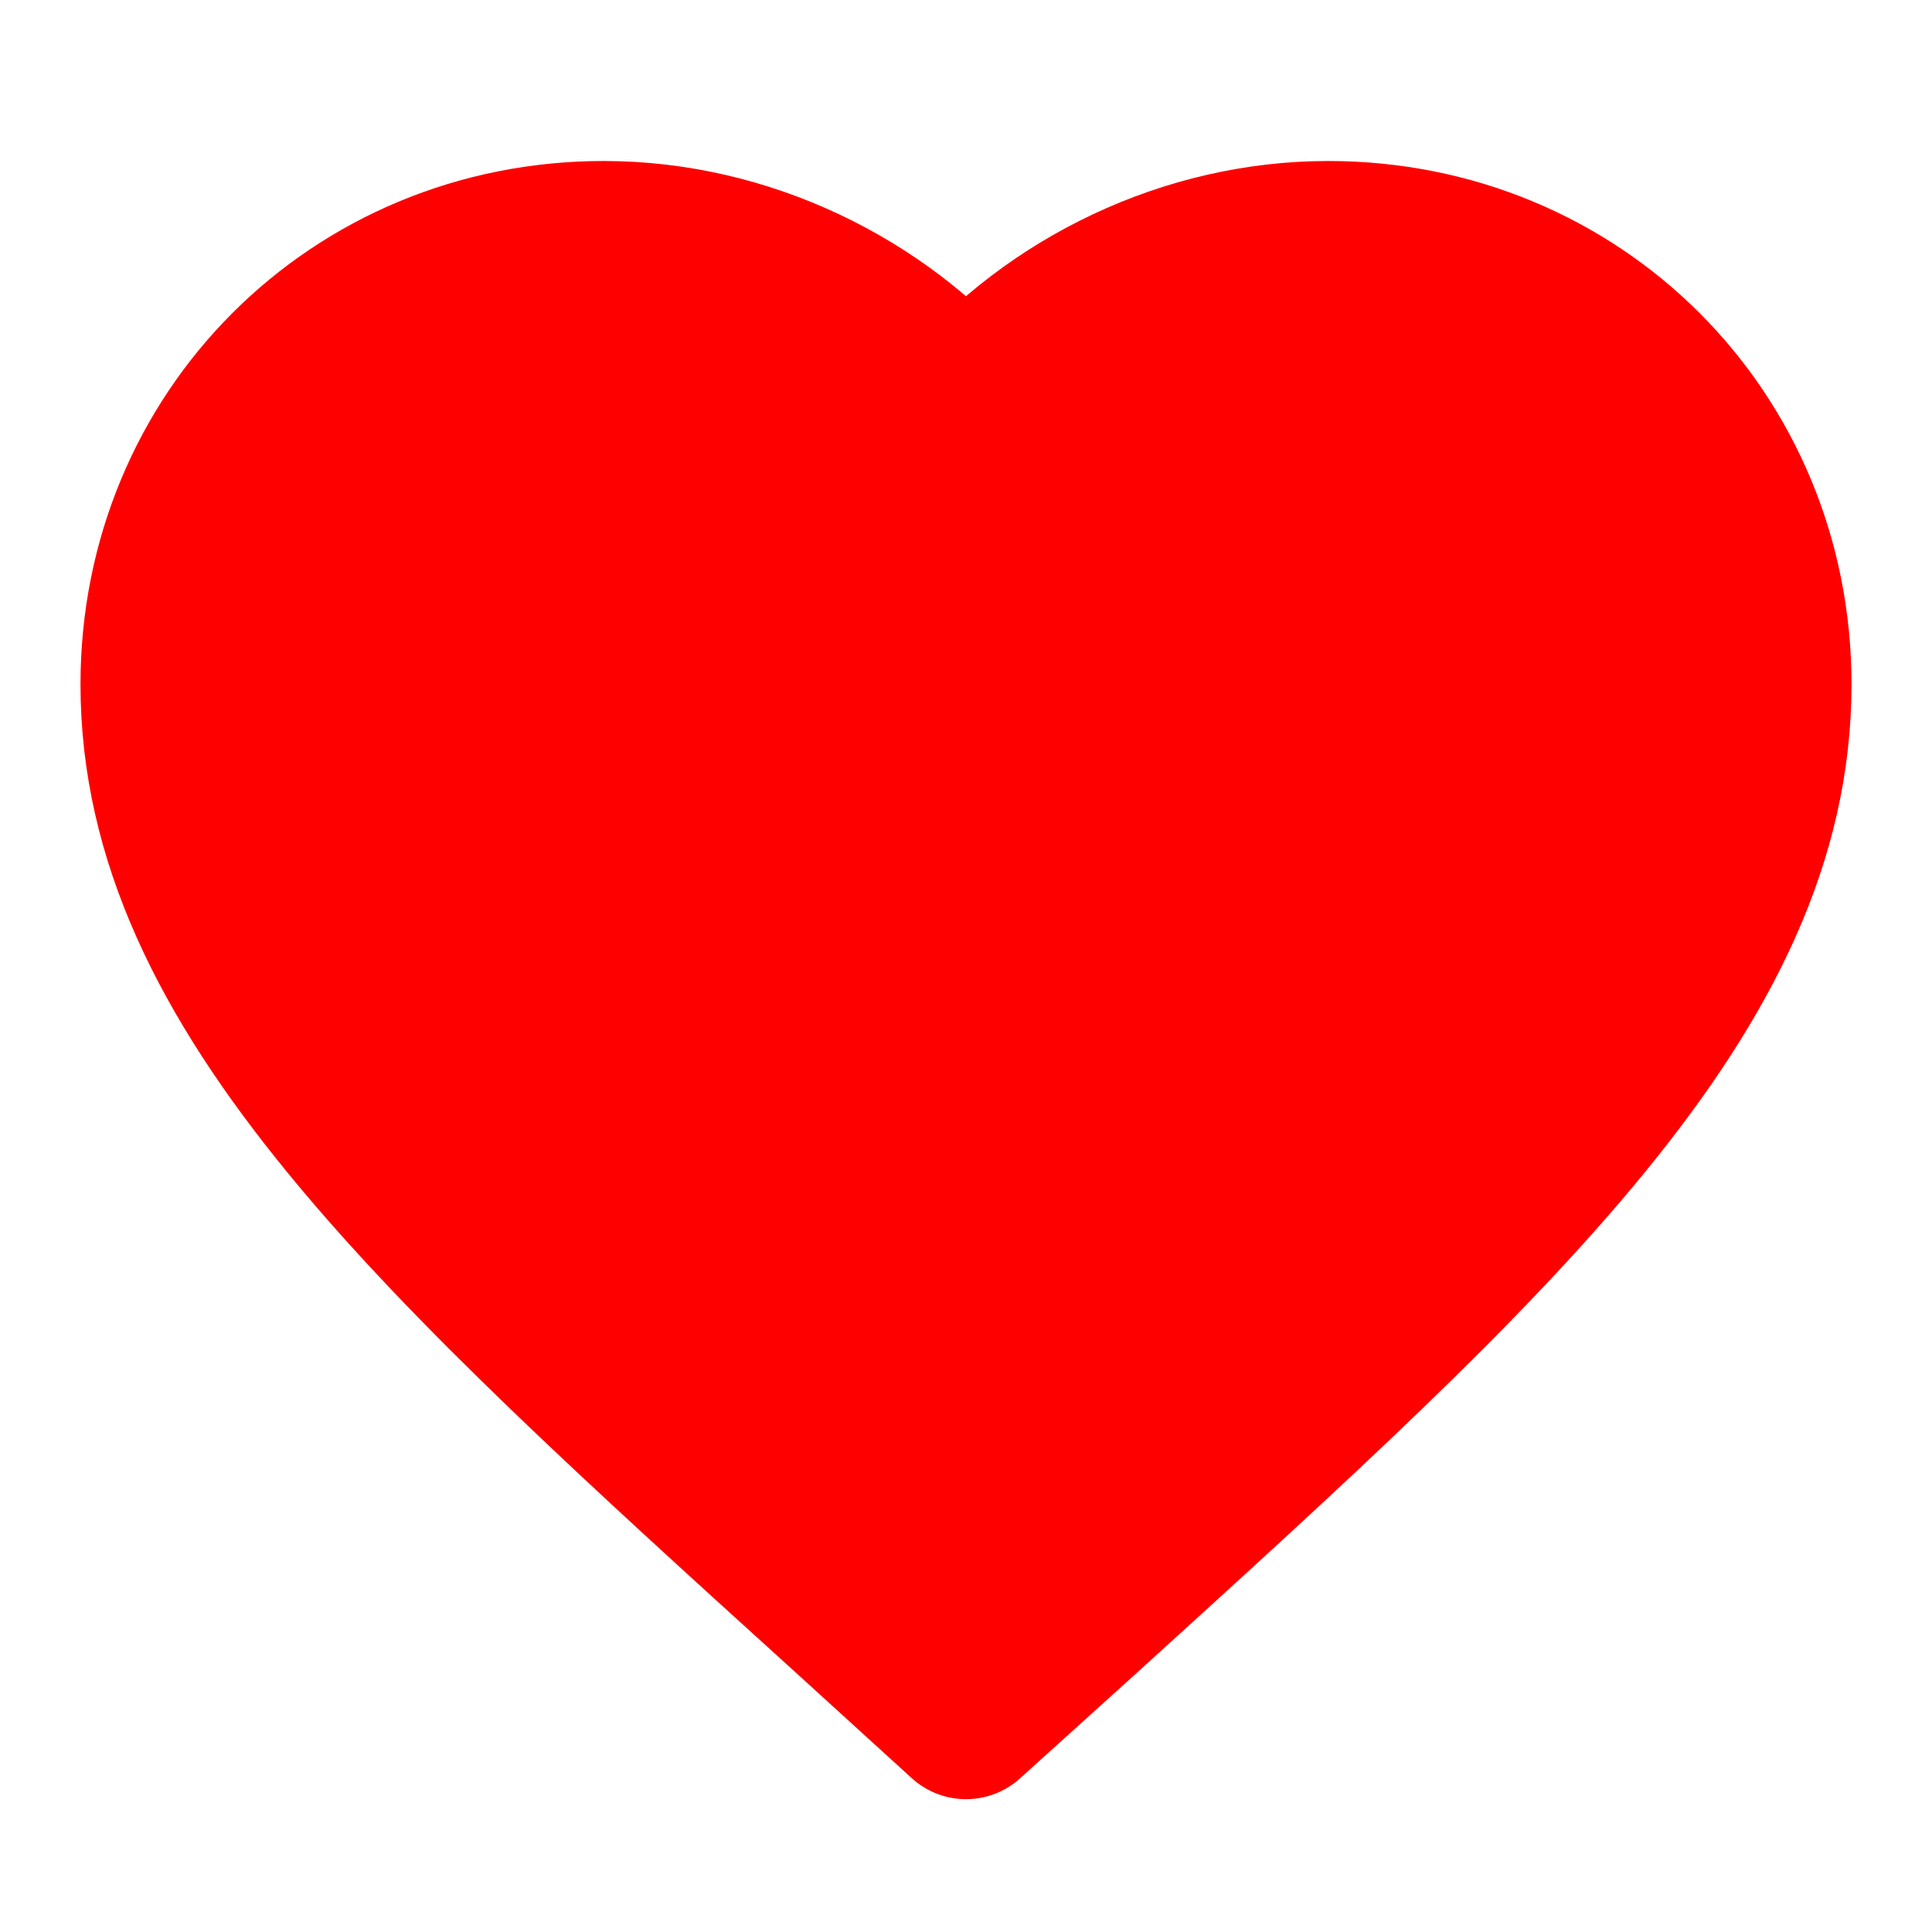
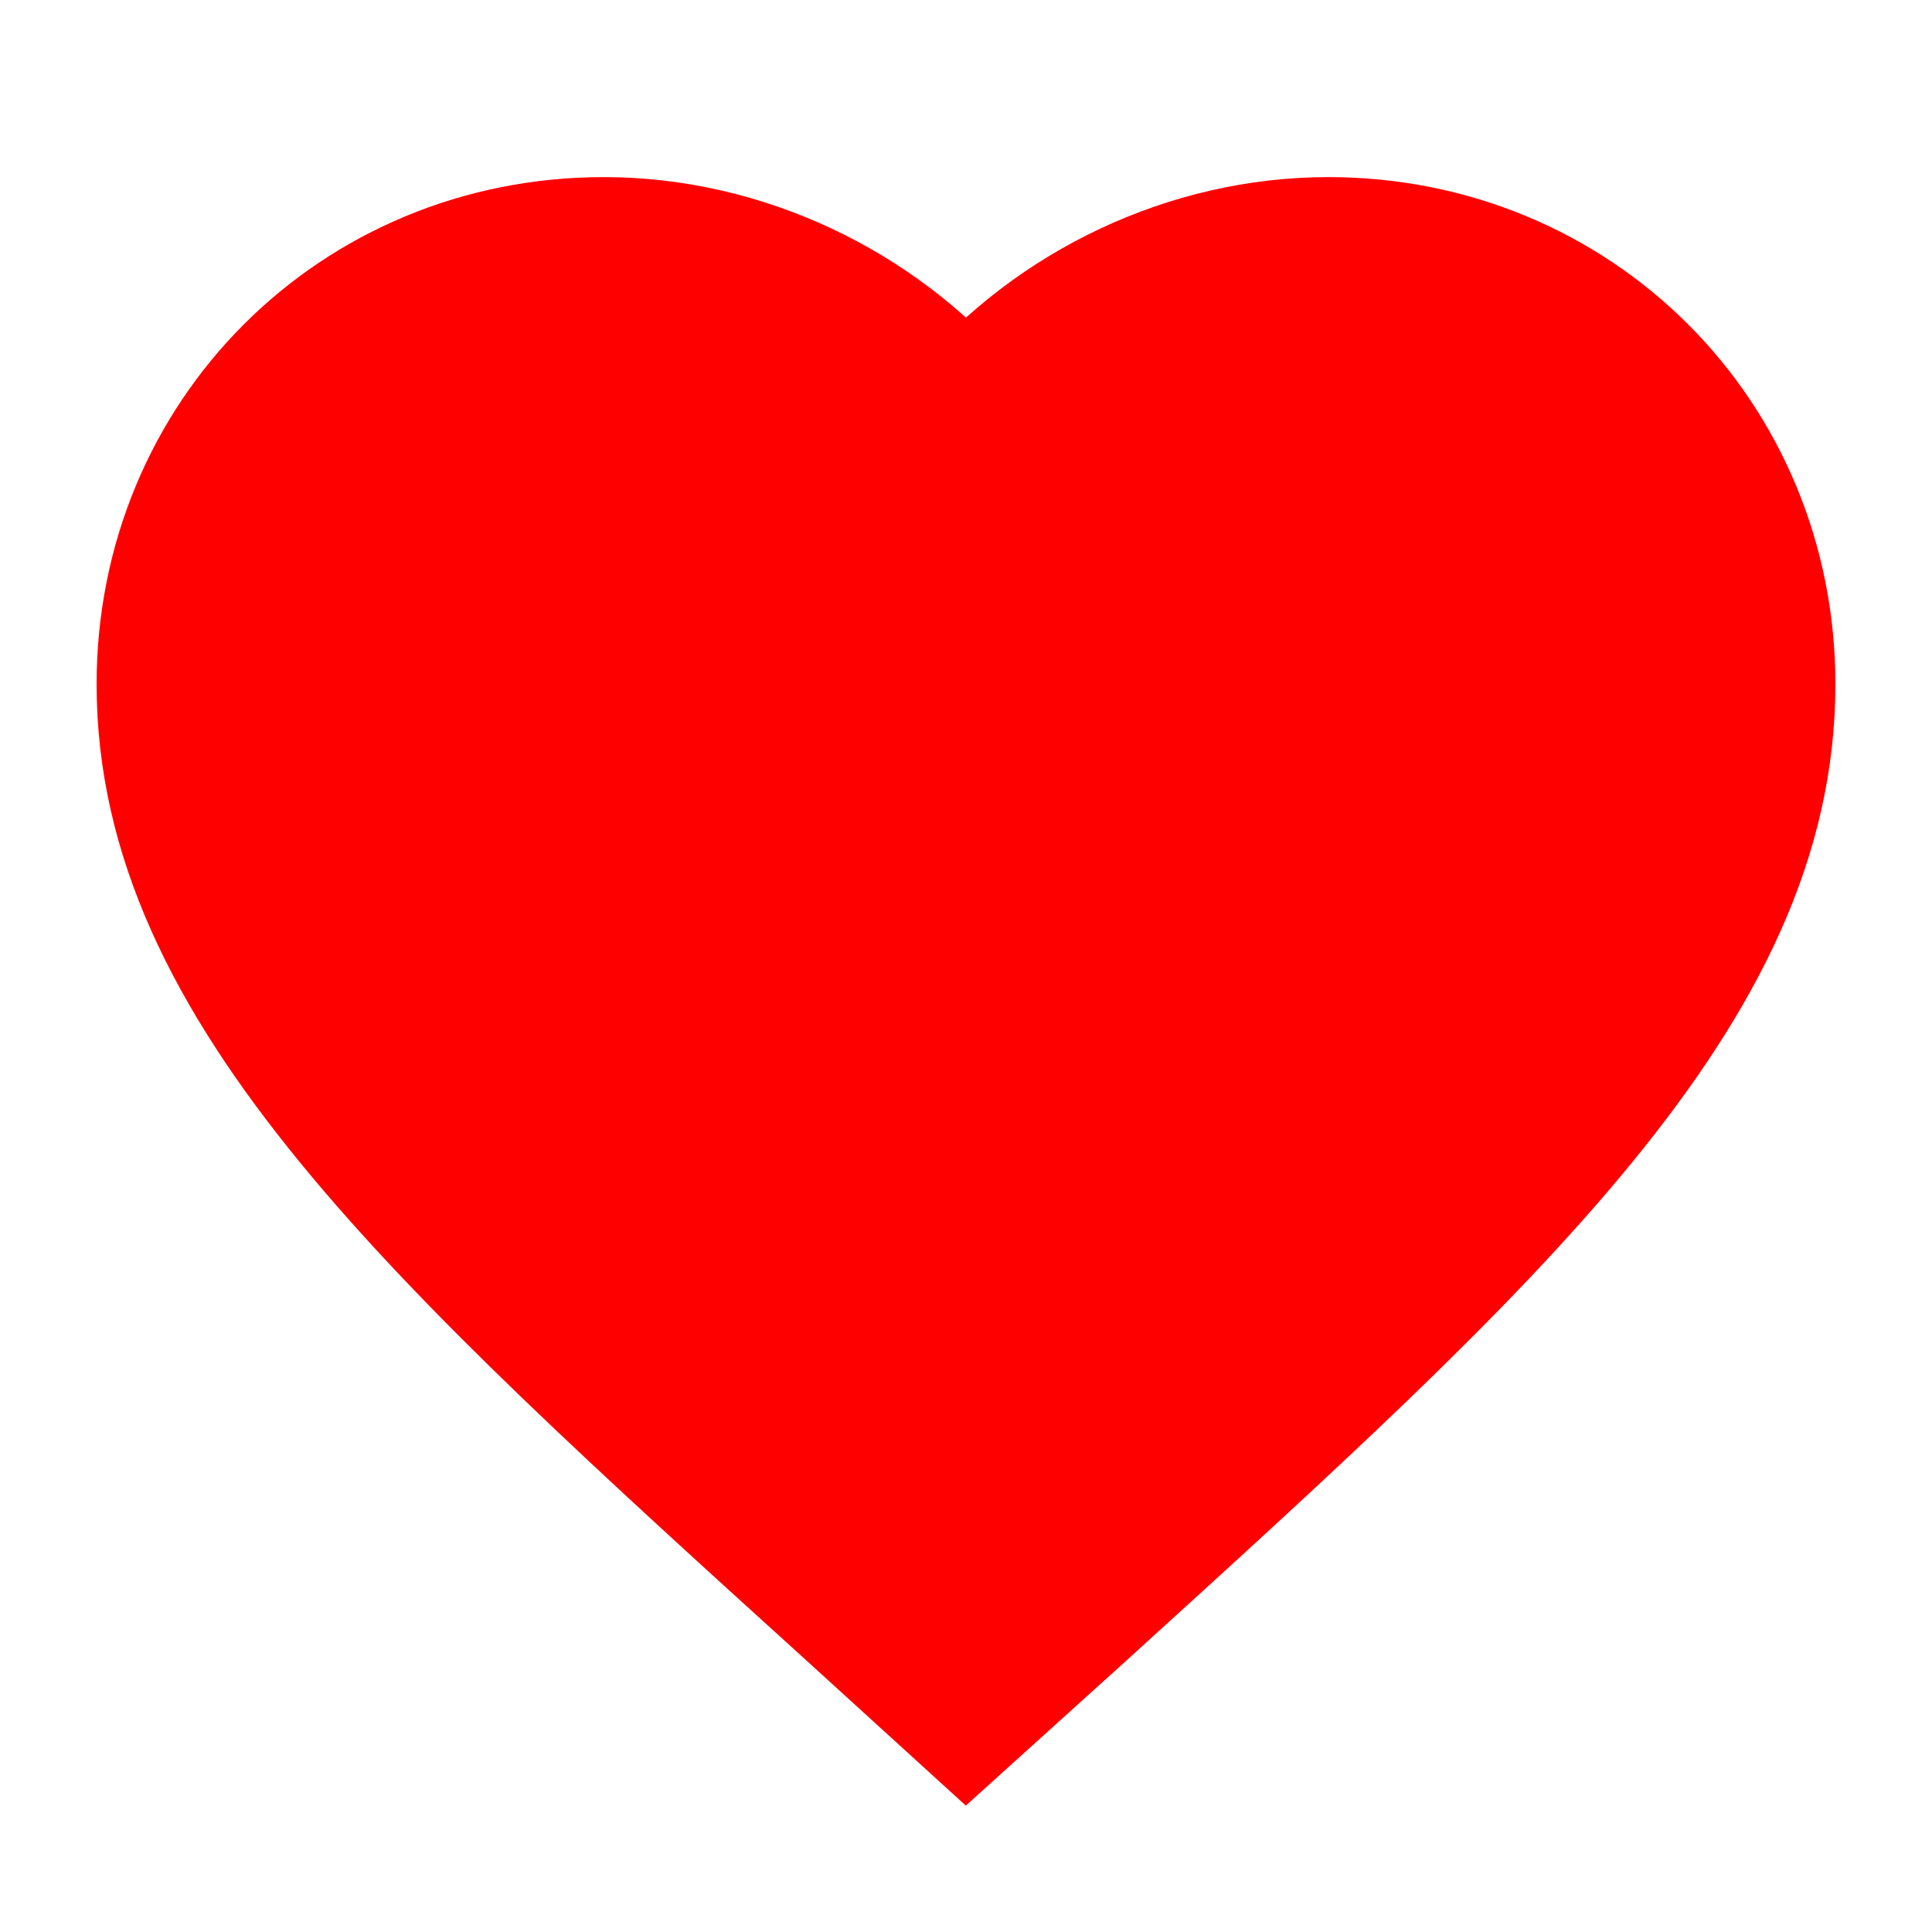
- <svg xmlns="http://www.w3.org/2000/svg" width="24" height="24" viewBox="0 0 24 24" fill="none">
-   <path d="M12 21.35l-1.45-1.32C5.4 15.36 2 12.28 2 8.5 2 5.42 4.42 3 7.5 3c1.74 0 3.41.81 4.5 2.09C13.09 3.81 14.76 3 16.5 3 19.58 3 22 5.42 22 8.5c0 3.78-3.4 6.86-8.55 11.54L12 21.35z" fill="#FF0000" stroke="#FF0000" stroke-width="2" stroke-linejoin="round" />
+ <svg width="24" height="24" viewBox="0 0 24 24">
+   <path d="M12 21.35l-1.45-1.32C5.4 15.36 2 12.28 2 8.5 2 5.42 4.42 3 7.5 3c1.74 0 3.41.81 4.5 2.09C13.09 3.81 14.76 3 16.5 3 19.58 3 22 5.42 22 8.5c0 3.78-3.4 6.86-8.55 11.54L12 21.35z" fill="#FF0000" stroke="#FF0000" stroke-width="1.6" />
</svg>
